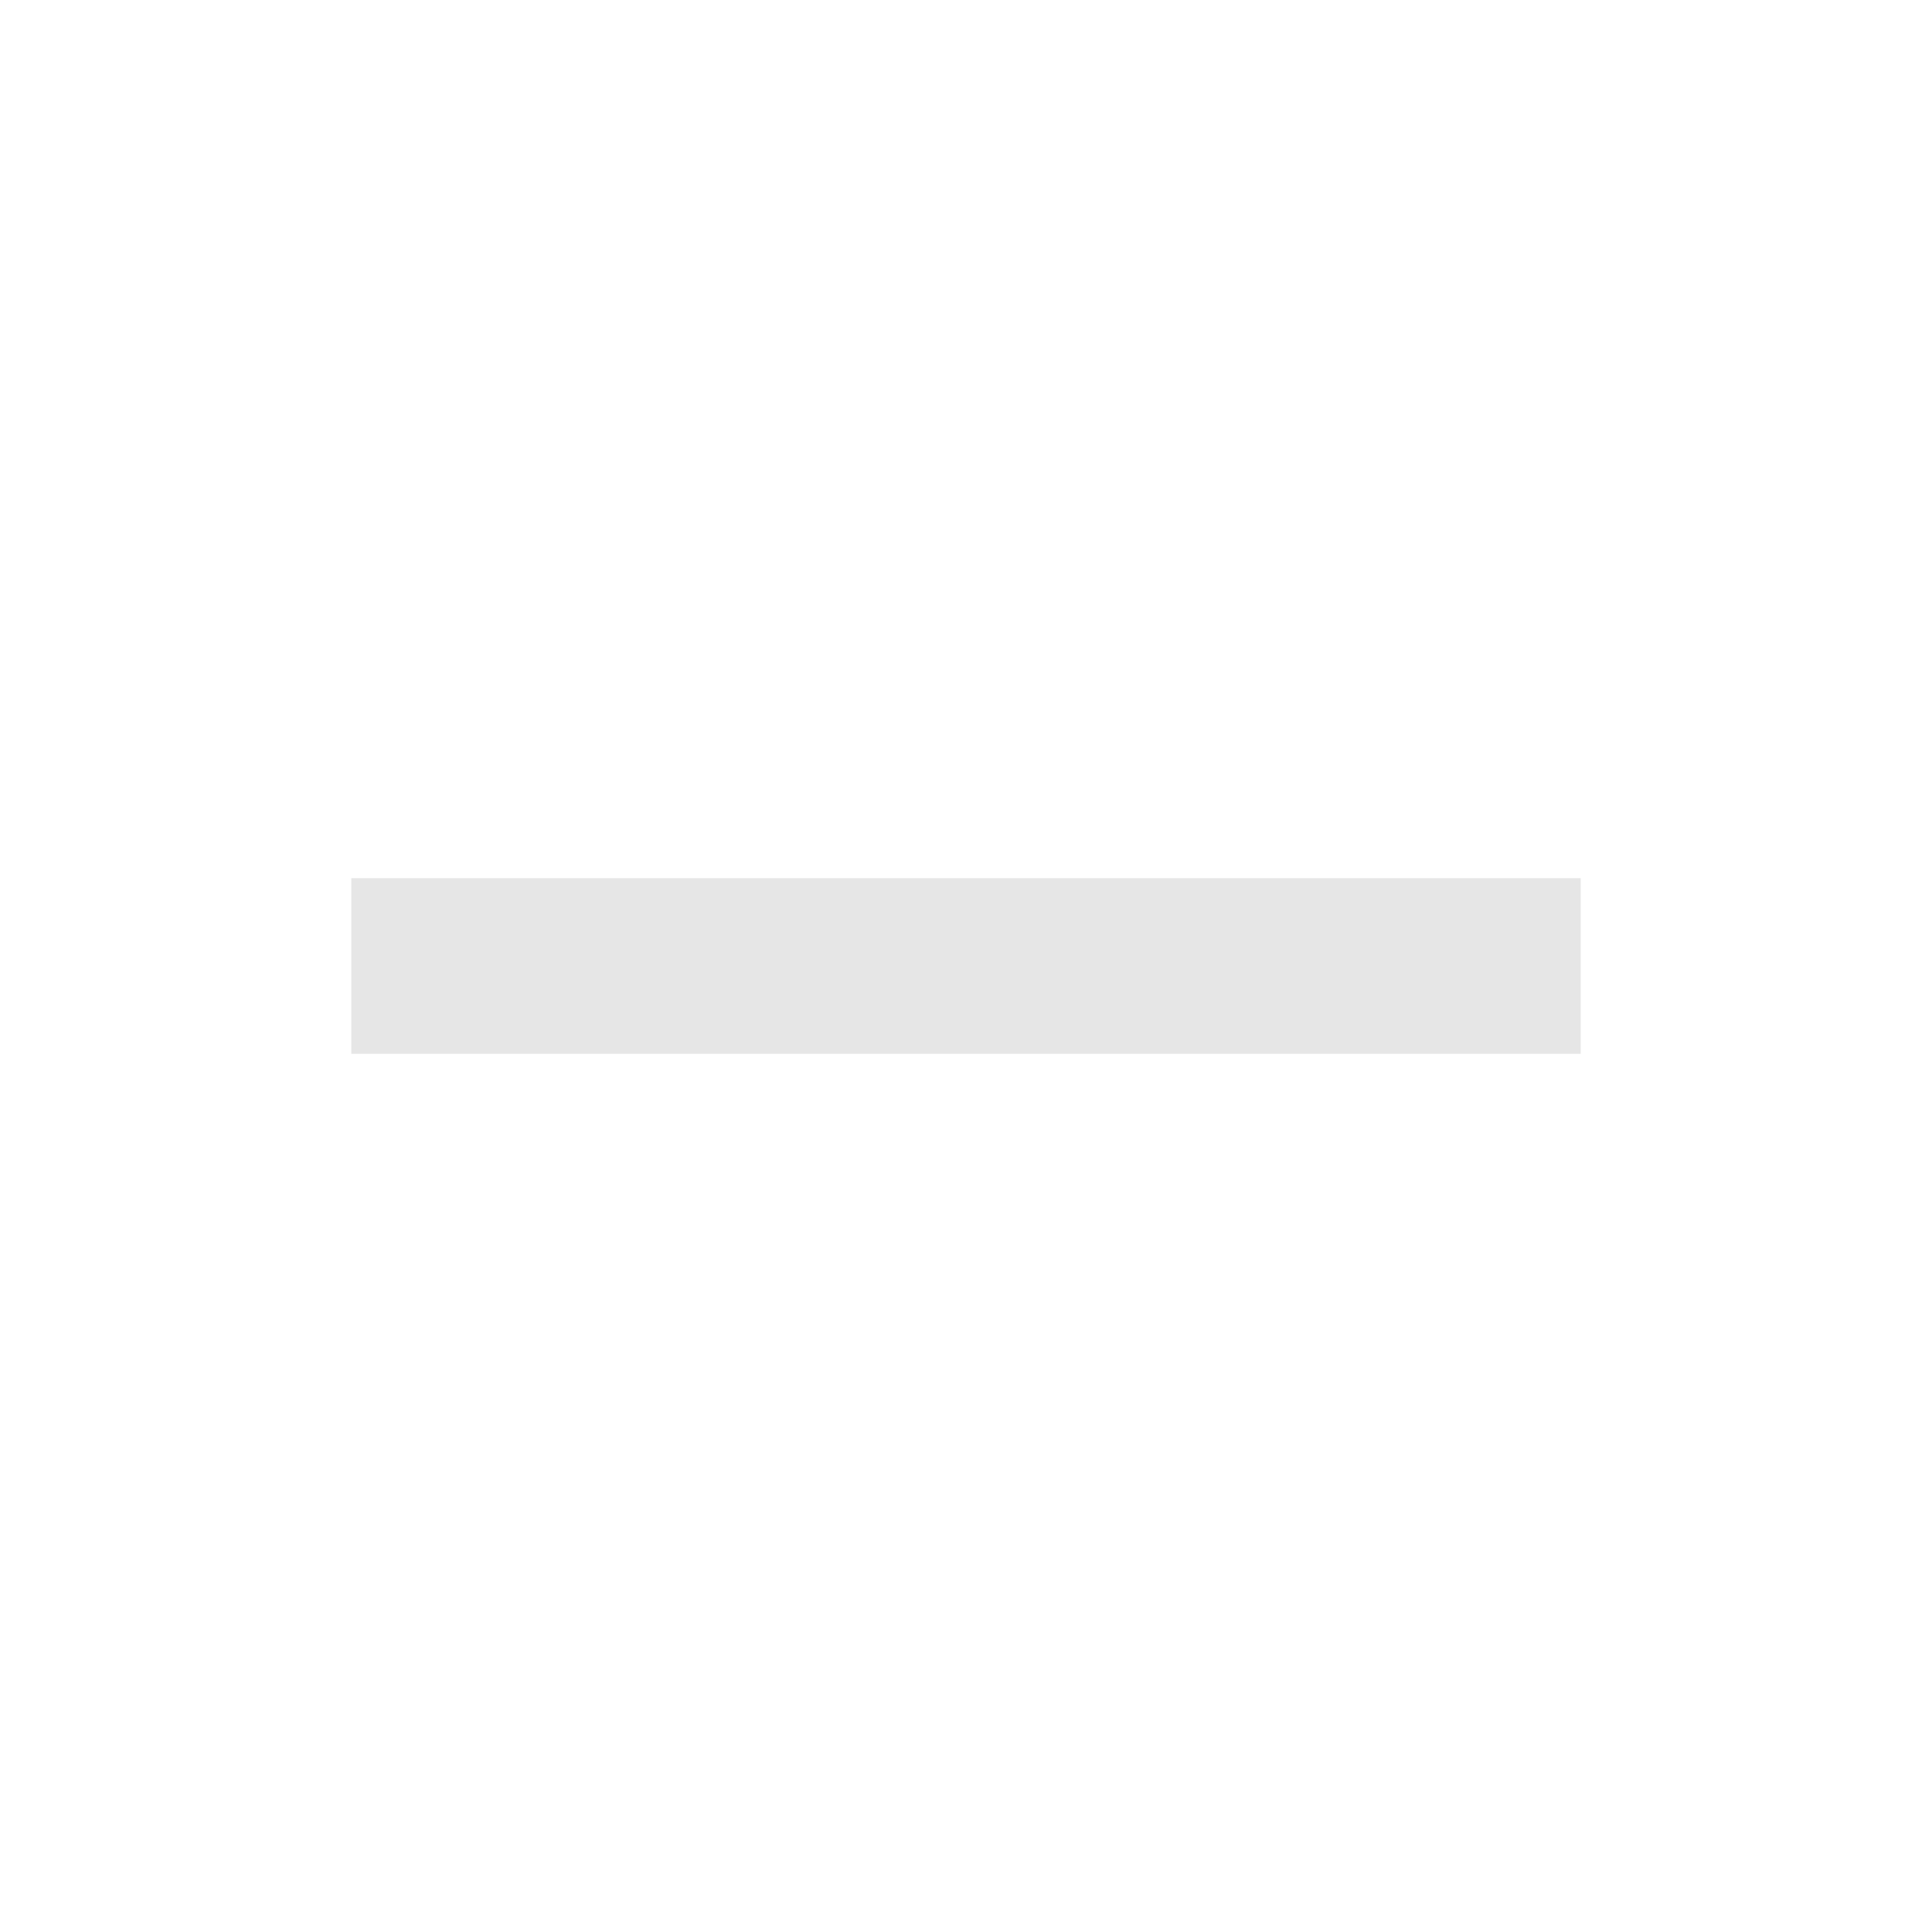
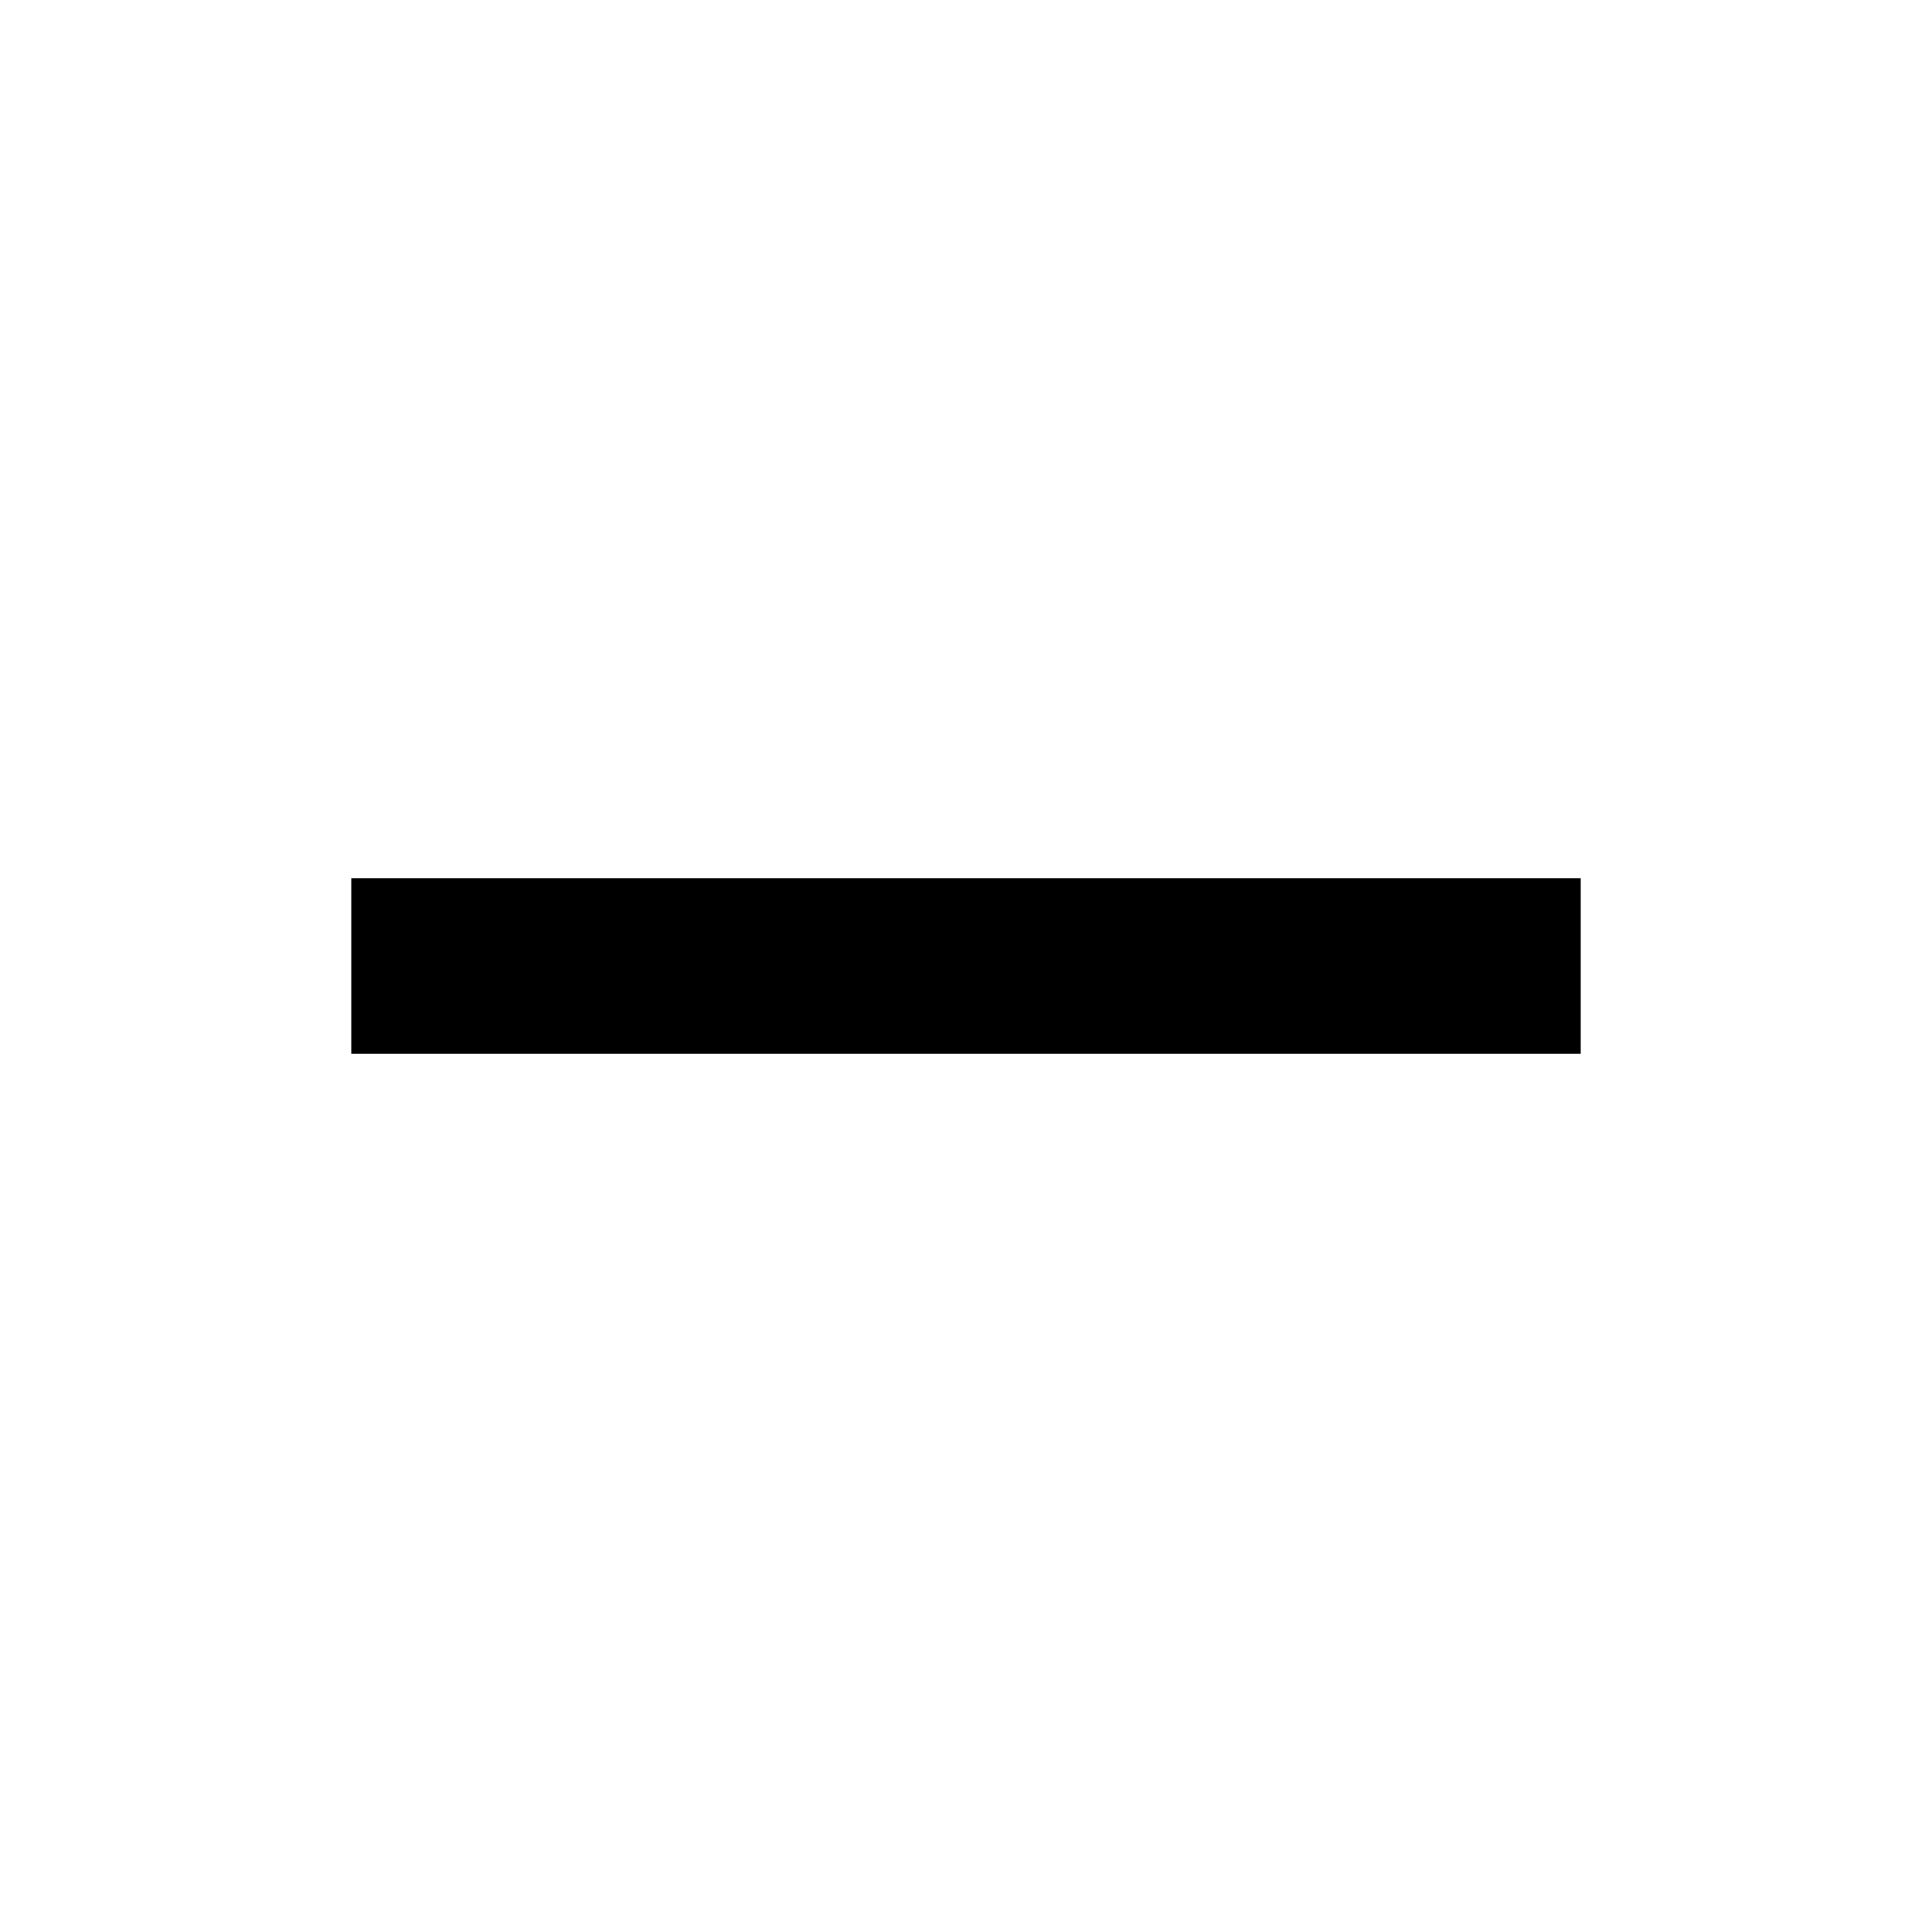
- <svg xmlns="http://www.w3.org/2000/svg" width="100%" height="100%" viewBox="0 0 11 11" version="1.1" xml:space="preserve" style="fill-rule:evenodd;clip-rule:evenodd;stroke-linejoin:round;stroke-miterlimit:1.414;" id="svg4">
+ <svg xmlns="http://www.w3.org/2000/svg" id="svg4" style="fill-rule:evenodd;clip-rule:evenodd;stroke-linejoin:round;stroke-miterlimit:1.414;" xml:space="preserve" version="1.1" viewBox="0 0 11 11" height="100%" width="100%">
  <defs id="defs8" />
-   <rect x="2" y="5" width="7" height="1" id="rect2" style="fill-opacity:1;fill:#e6e6e6" />
+   <rect style="fill-opacity:1;fill:#000000" id="rect2" height="1" width="7" y="5" x="2" />
</svg>
